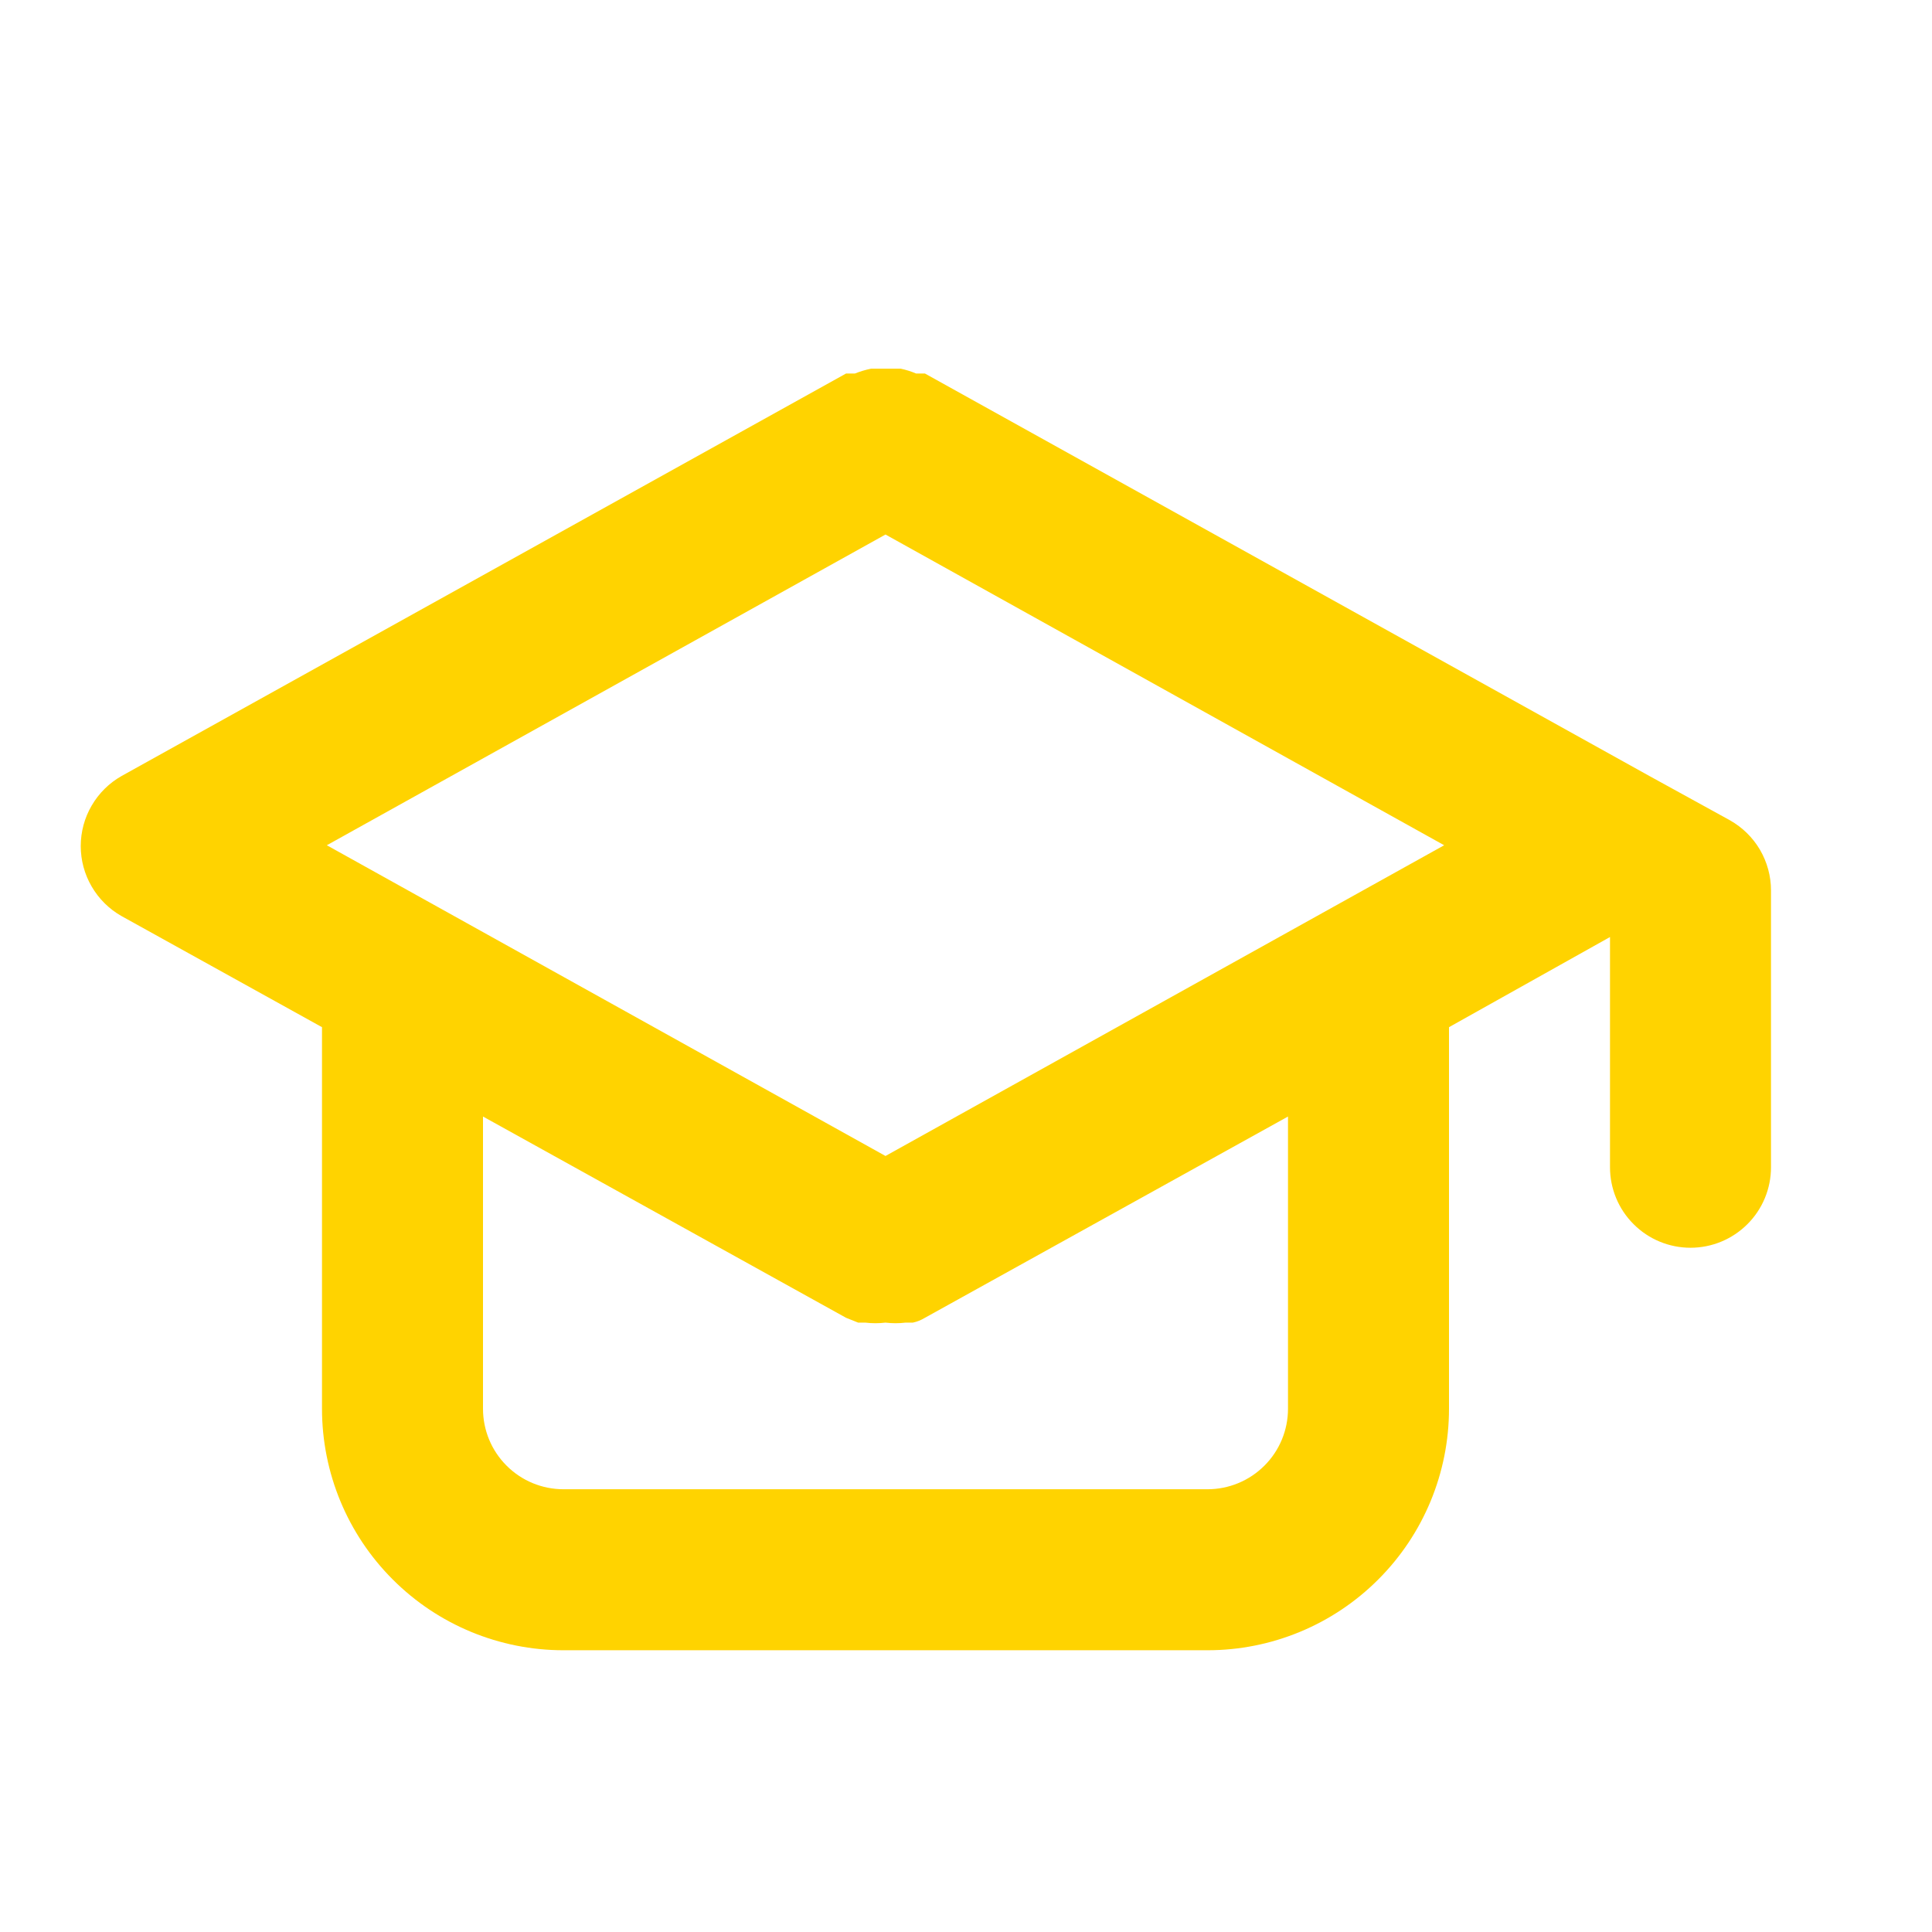
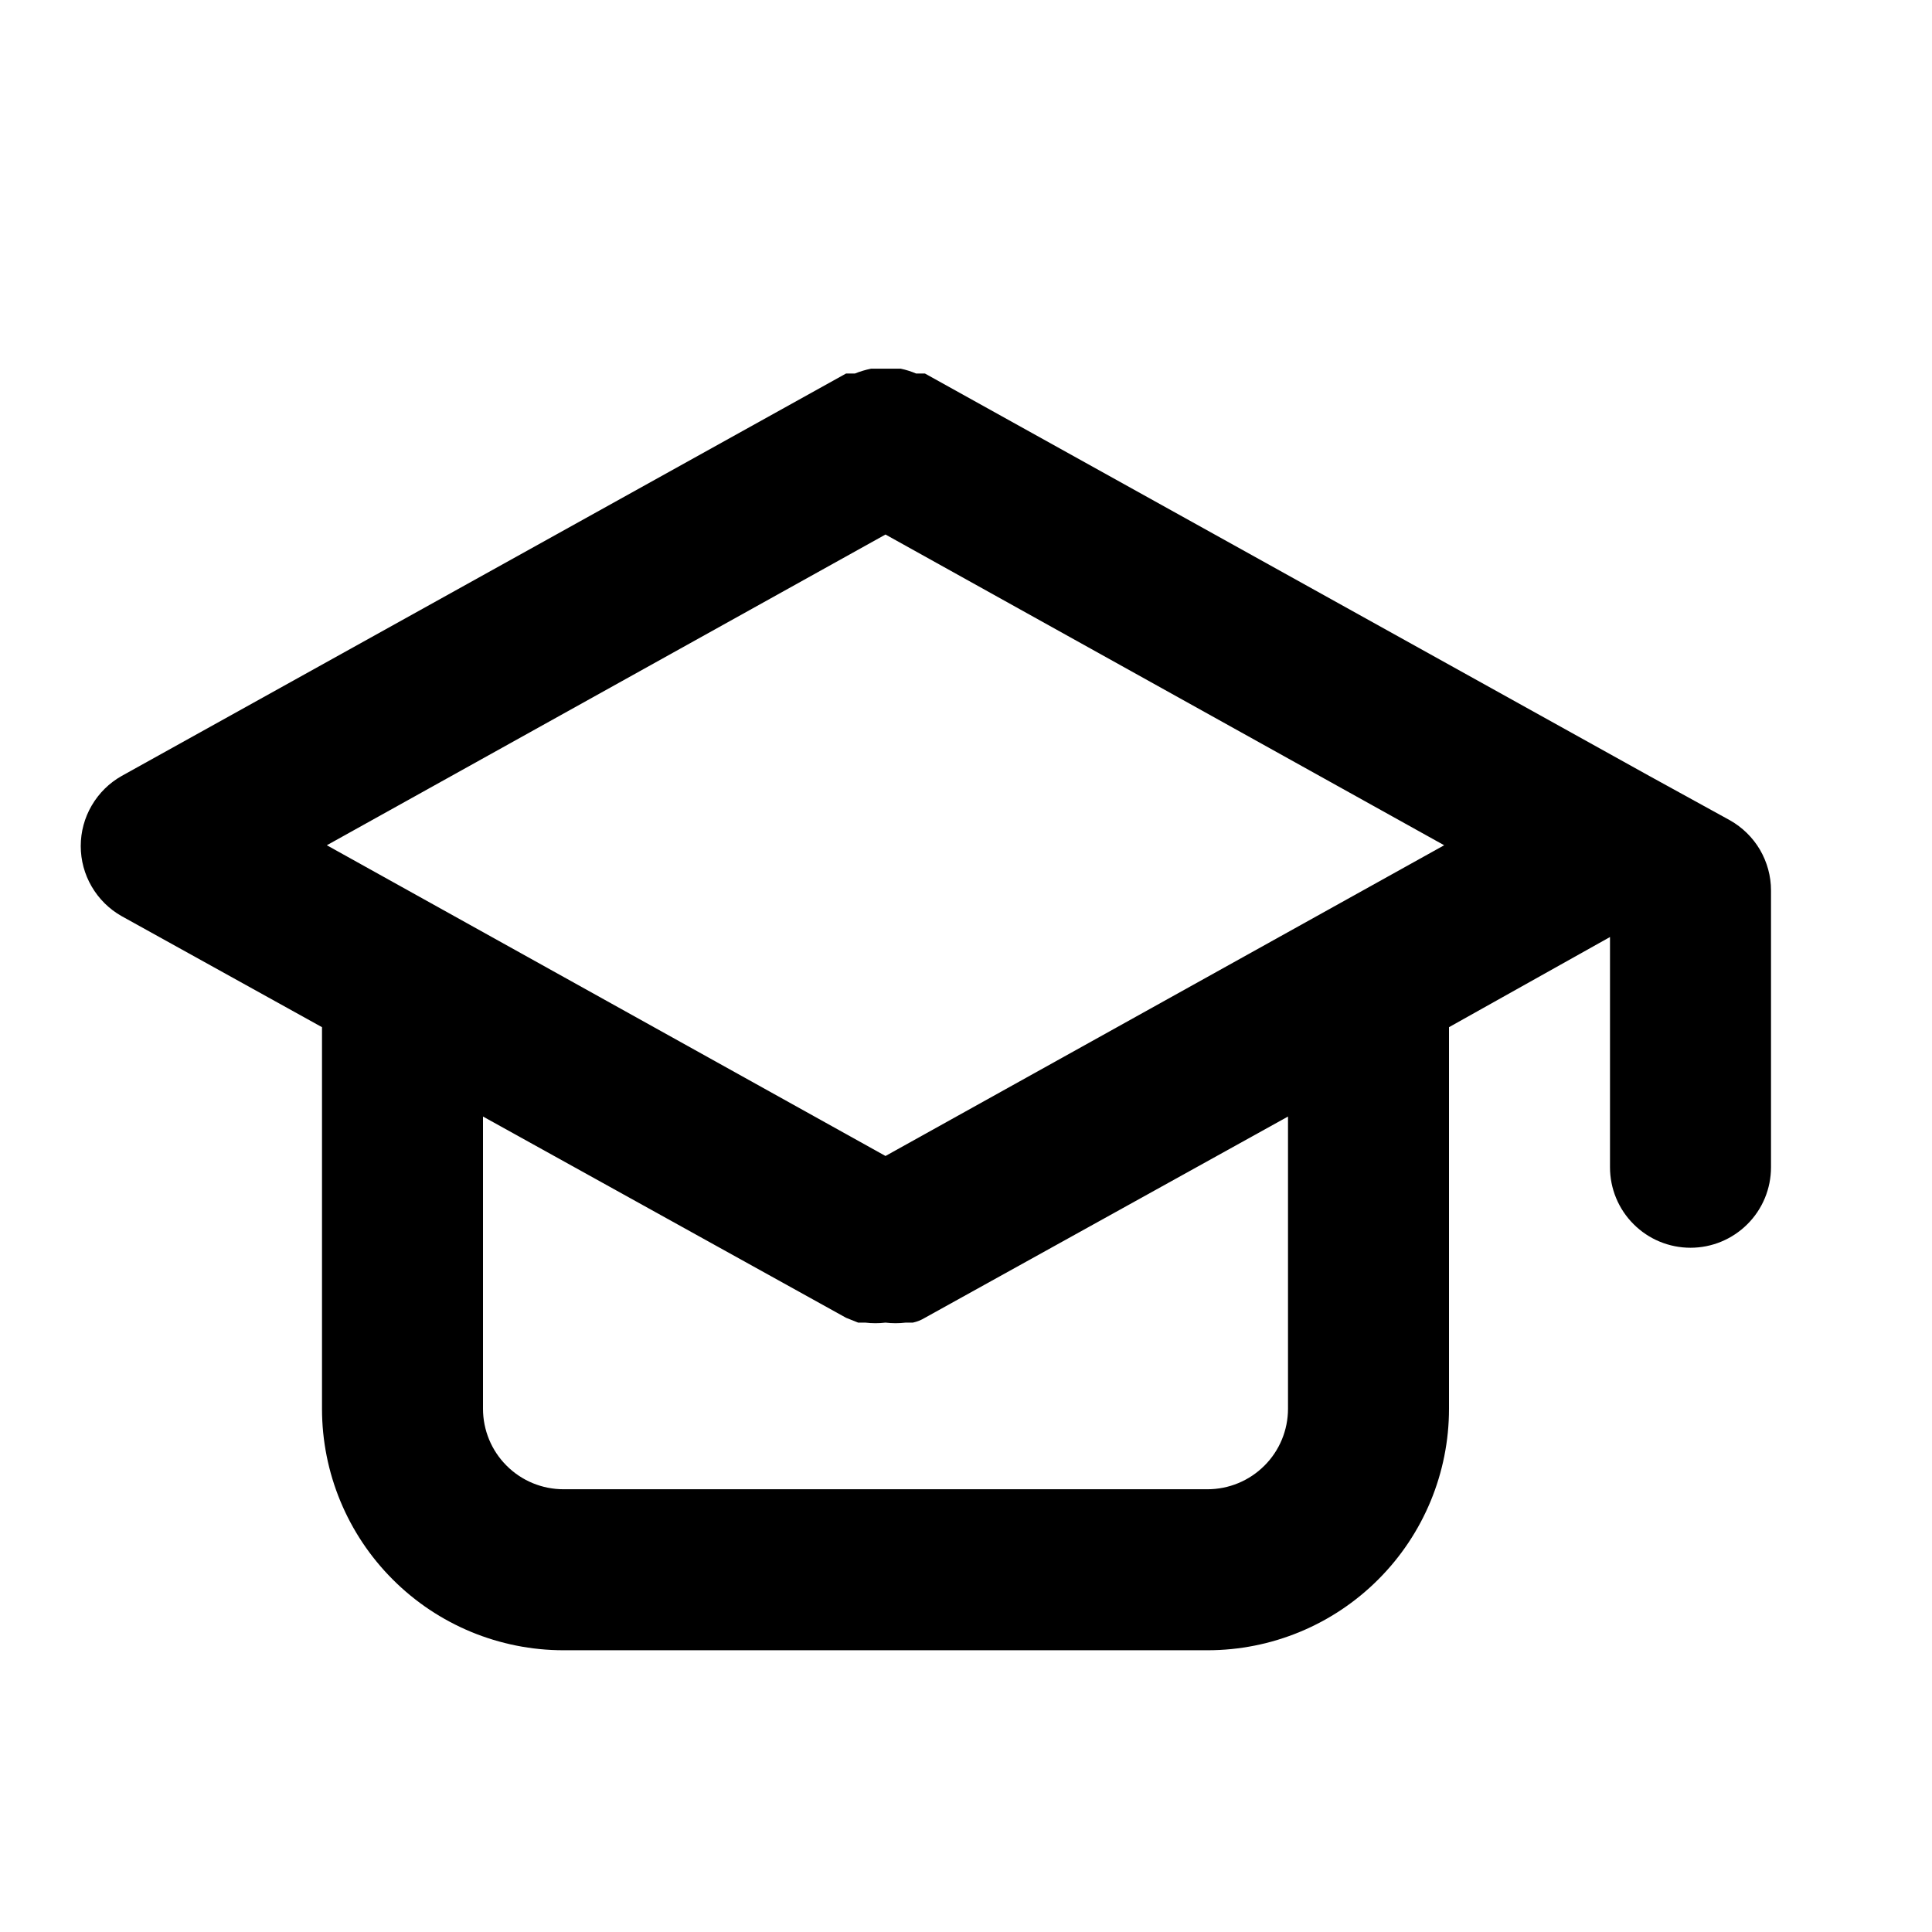
<svg xmlns="http://www.w3.org/2000/svg" width="24" height="24" viewBox="0 0 24 24" fill="none">
-   <path d="M21.49 10.19L20.49 9.64L11.49 4.64H11.38C11.319 4.614 11.255 4.594 11.19 4.58H11H10.82C10.752 4.594 10.685 4.614 10.62 4.64H10.51L1.51 9.64C1.356 9.727 1.228 9.854 1.139 10.007C1.05 10.159 1.003 10.333 1.003 10.51C1.003 10.687 1.05 10.861 1.139 11.013C1.228 11.166 1.356 11.293 1.51 11.38L4 12.76V17.5C4 18.296 4.316 19.059 4.879 19.621C5.441 20.184 6.204 20.5 7 20.5H15C15.796 20.5 16.559 20.184 17.121 19.621C17.684 19.059 18 18.296 18 17.5V12.76L20 11.64V14.5C20 14.765 20.105 15.02 20.293 15.207C20.48 15.395 20.735 15.5 21 15.5C21.265 15.5 21.519 15.395 21.707 15.207C21.895 15.02 22 14.765 22 14.5V11.06C22 10.883 21.952 10.709 21.863 10.556C21.773 10.403 21.644 10.277 21.49 10.19ZM16 17.5C16 17.765 15.895 18.02 15.707 18.207C15.519 18.395 15.265 18.5 15 18.5H7C6.735 18.5 6.48 18.395 6.293 18.207C6.105 18.02 6 17.765 6 17.5V13.87L10.51 16.37L10.66 16.43H10.75C10.833 16.44 10.917 16.44 11 16.43C11.083 16.44 11.167 16.44 11.25 16.43H11.34C11.393 16.419 11.444 16.398 11.49 16.37L16 13.87V17.5ZM11 14.36L4.06 10.5L11 6.64L17.94 10.5L11 14.36Z" fill="#FFD300" />
+   <path d="M21.49 10.19L20.49 9.64L11.49 4.64H11.38C11.319 4.614 11.255 4.594 11.19 4.58H11H10.82C10.752 4.594 10.685 4.614 10.62 4.64H10.51L1.51 9.64C1.356 9.727 1.228 9.854 1.139 10.007C1.05 10.159 1.003 10.333 1.003 10.51C1.003 10.687 1.05 10.861 1.139 11.013C1.228 11.166 1.356 11.293 1.51 11.38L4 12.76V17.5C4 18.296 4.316 19.059 4.879 19.621C5.441 20.184 6.204 20.5 7 20.5H15C15.796 20.5 16.559 20.184 17.121 19.621C17.684 19.059 18 18.296 18 17.5V12.76L20 11.64V14.5C20 14.765 20.105 15.02 20.293 15.207C20.48 15.395 20.735 15.5 21 15.5C21.265 15.5 21.519 15.395 21.707 15.207C21.895 15.02 22 14.765 22 14.5V11.06C22 10.883 21.952 10.709 21.863 10.556C21.773 10.403 21.644 10.277 21.49 10.19ZM16 17.5C16 17.765 15.895 18.02 15.707 18.207C15.519 18.395 15.265 18.5 15 18.5H7C6.735 18.5 6.48 18.395 6.293 18.207C6.105 18.02 6 17.765 6 17.5V13.87L10.51 16.37L10.66 16.43H10.75C10.833 16.44 10.917 16.44 11 16.43C11.083 16.44 11.167 16.44 11.25 16.43H11.34C11.393 16.419 11.444 16.398 11.49 16.37L16 13.87V17.5ZM11 14.36L4.06 10.5L11 6.64L17.94 10.5L11 14.36Z" fill="currentColor" />
</svg>
